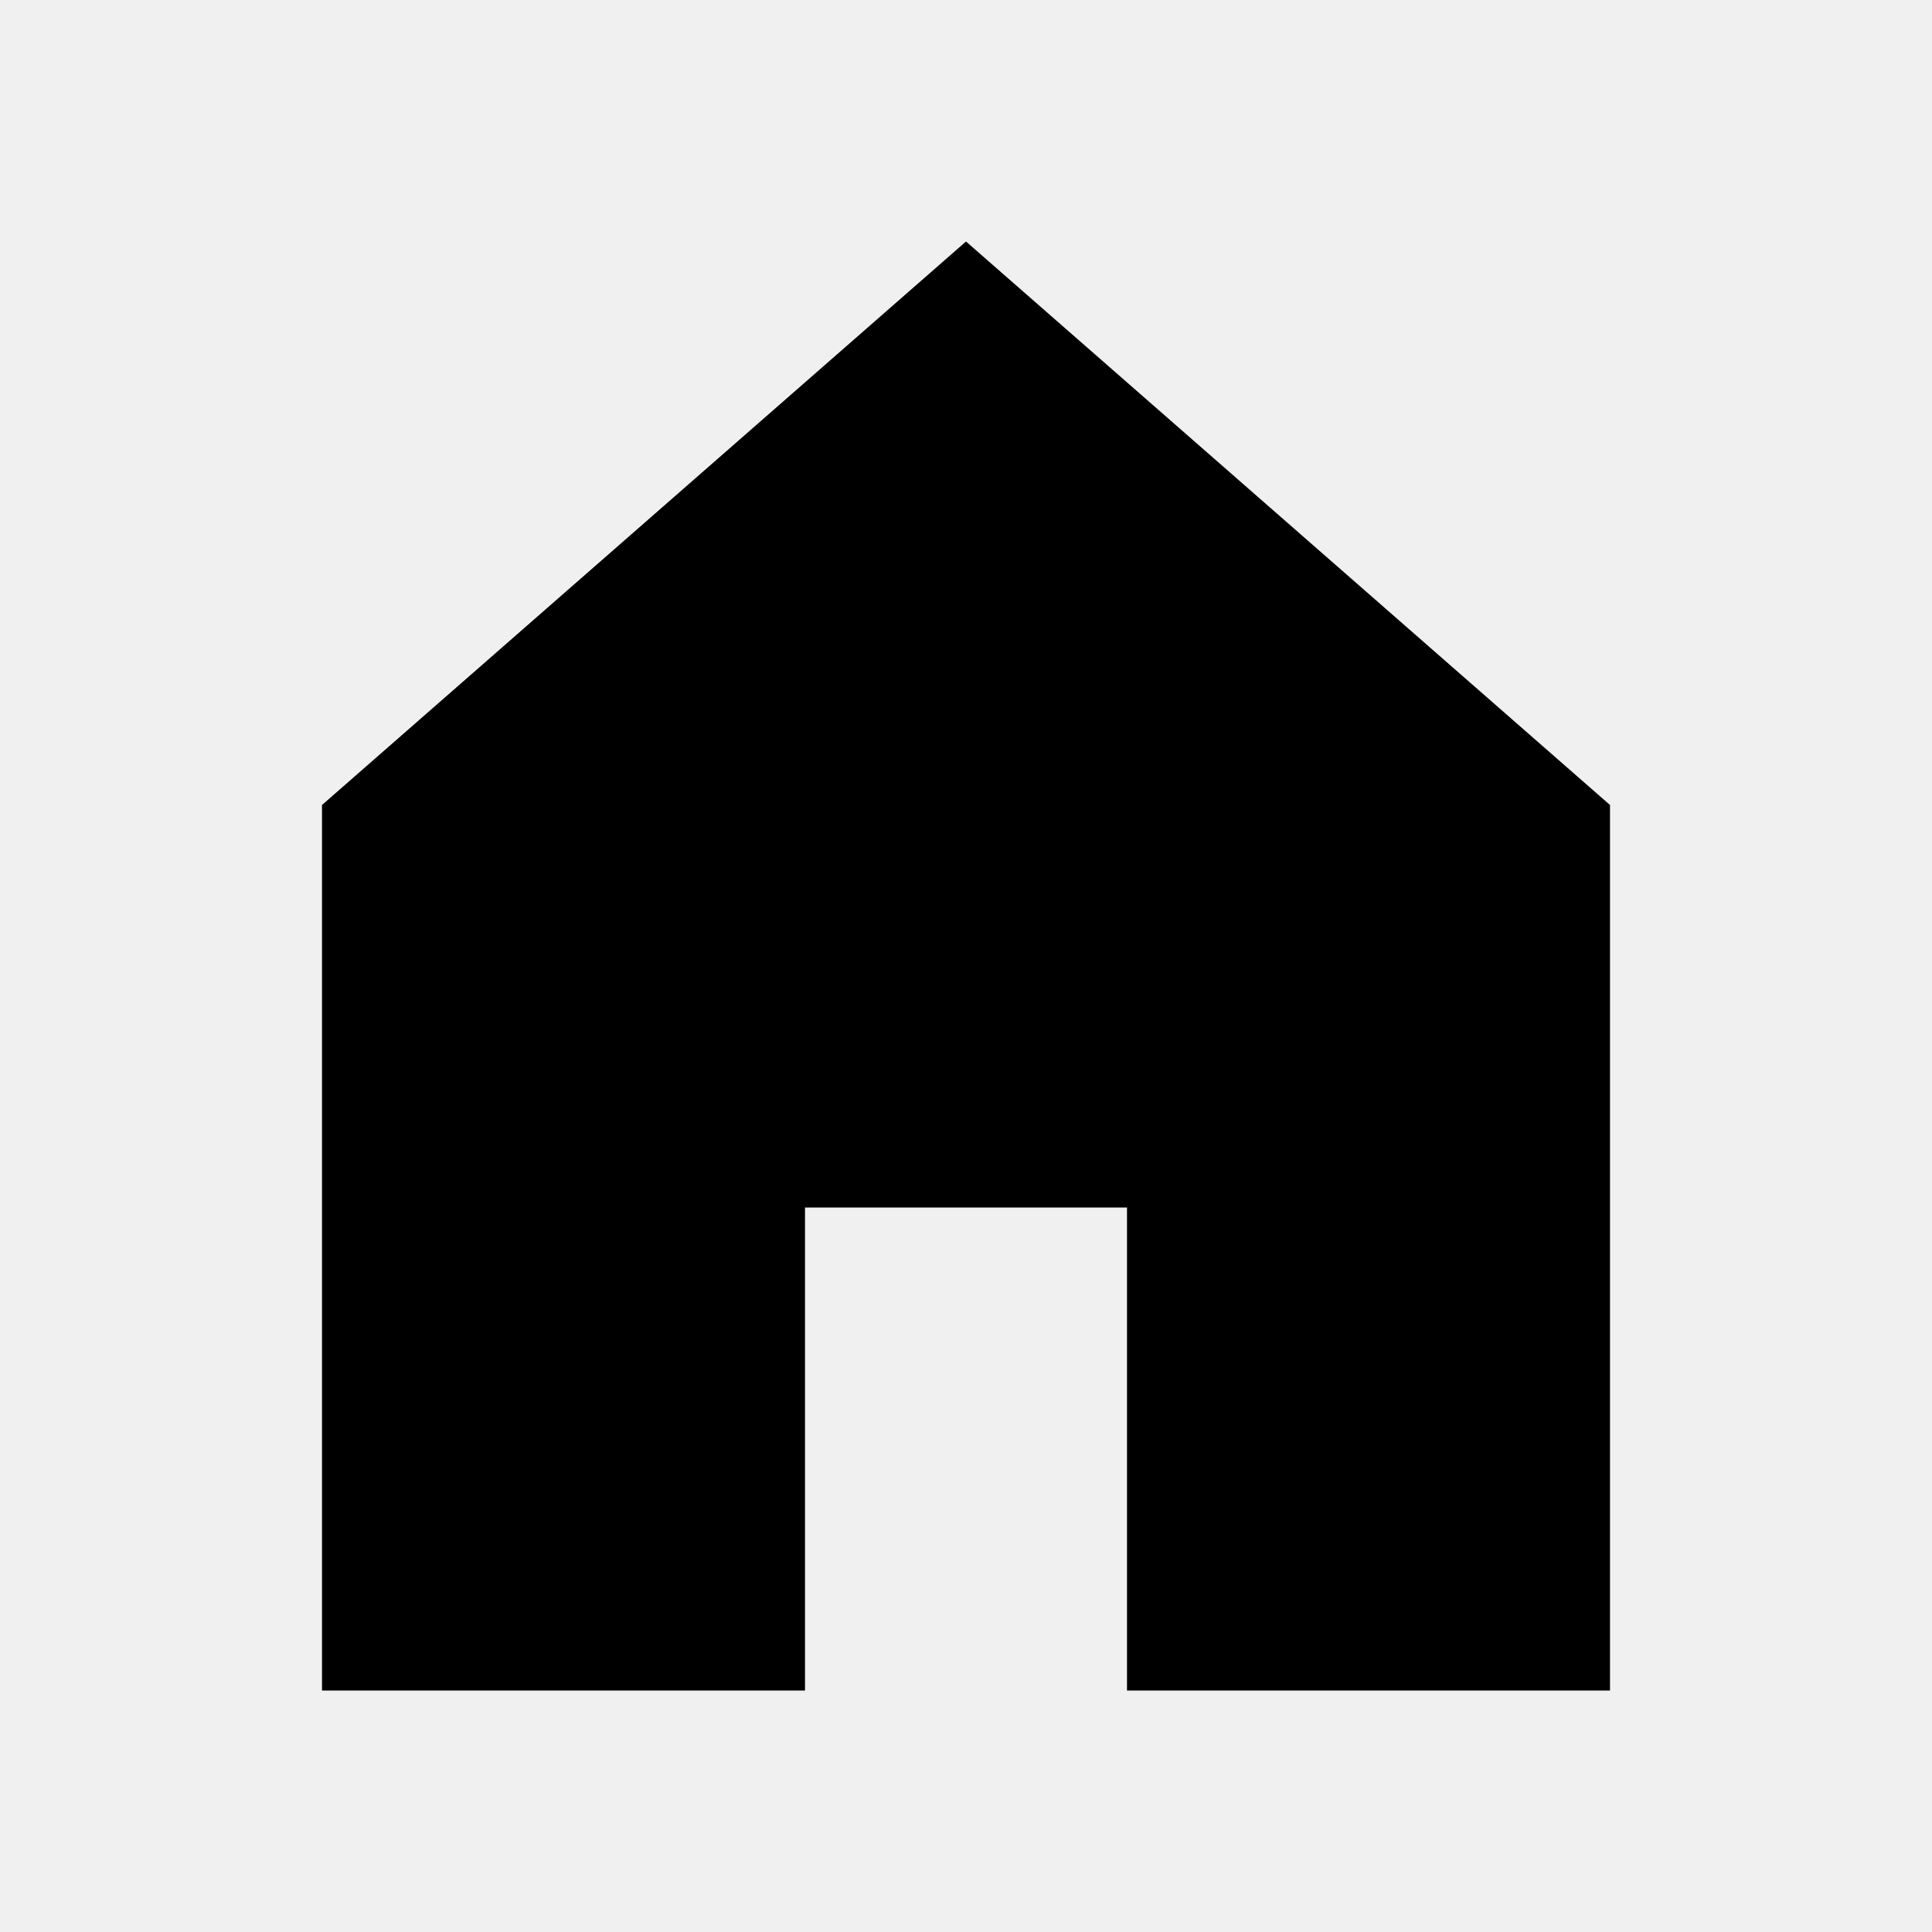
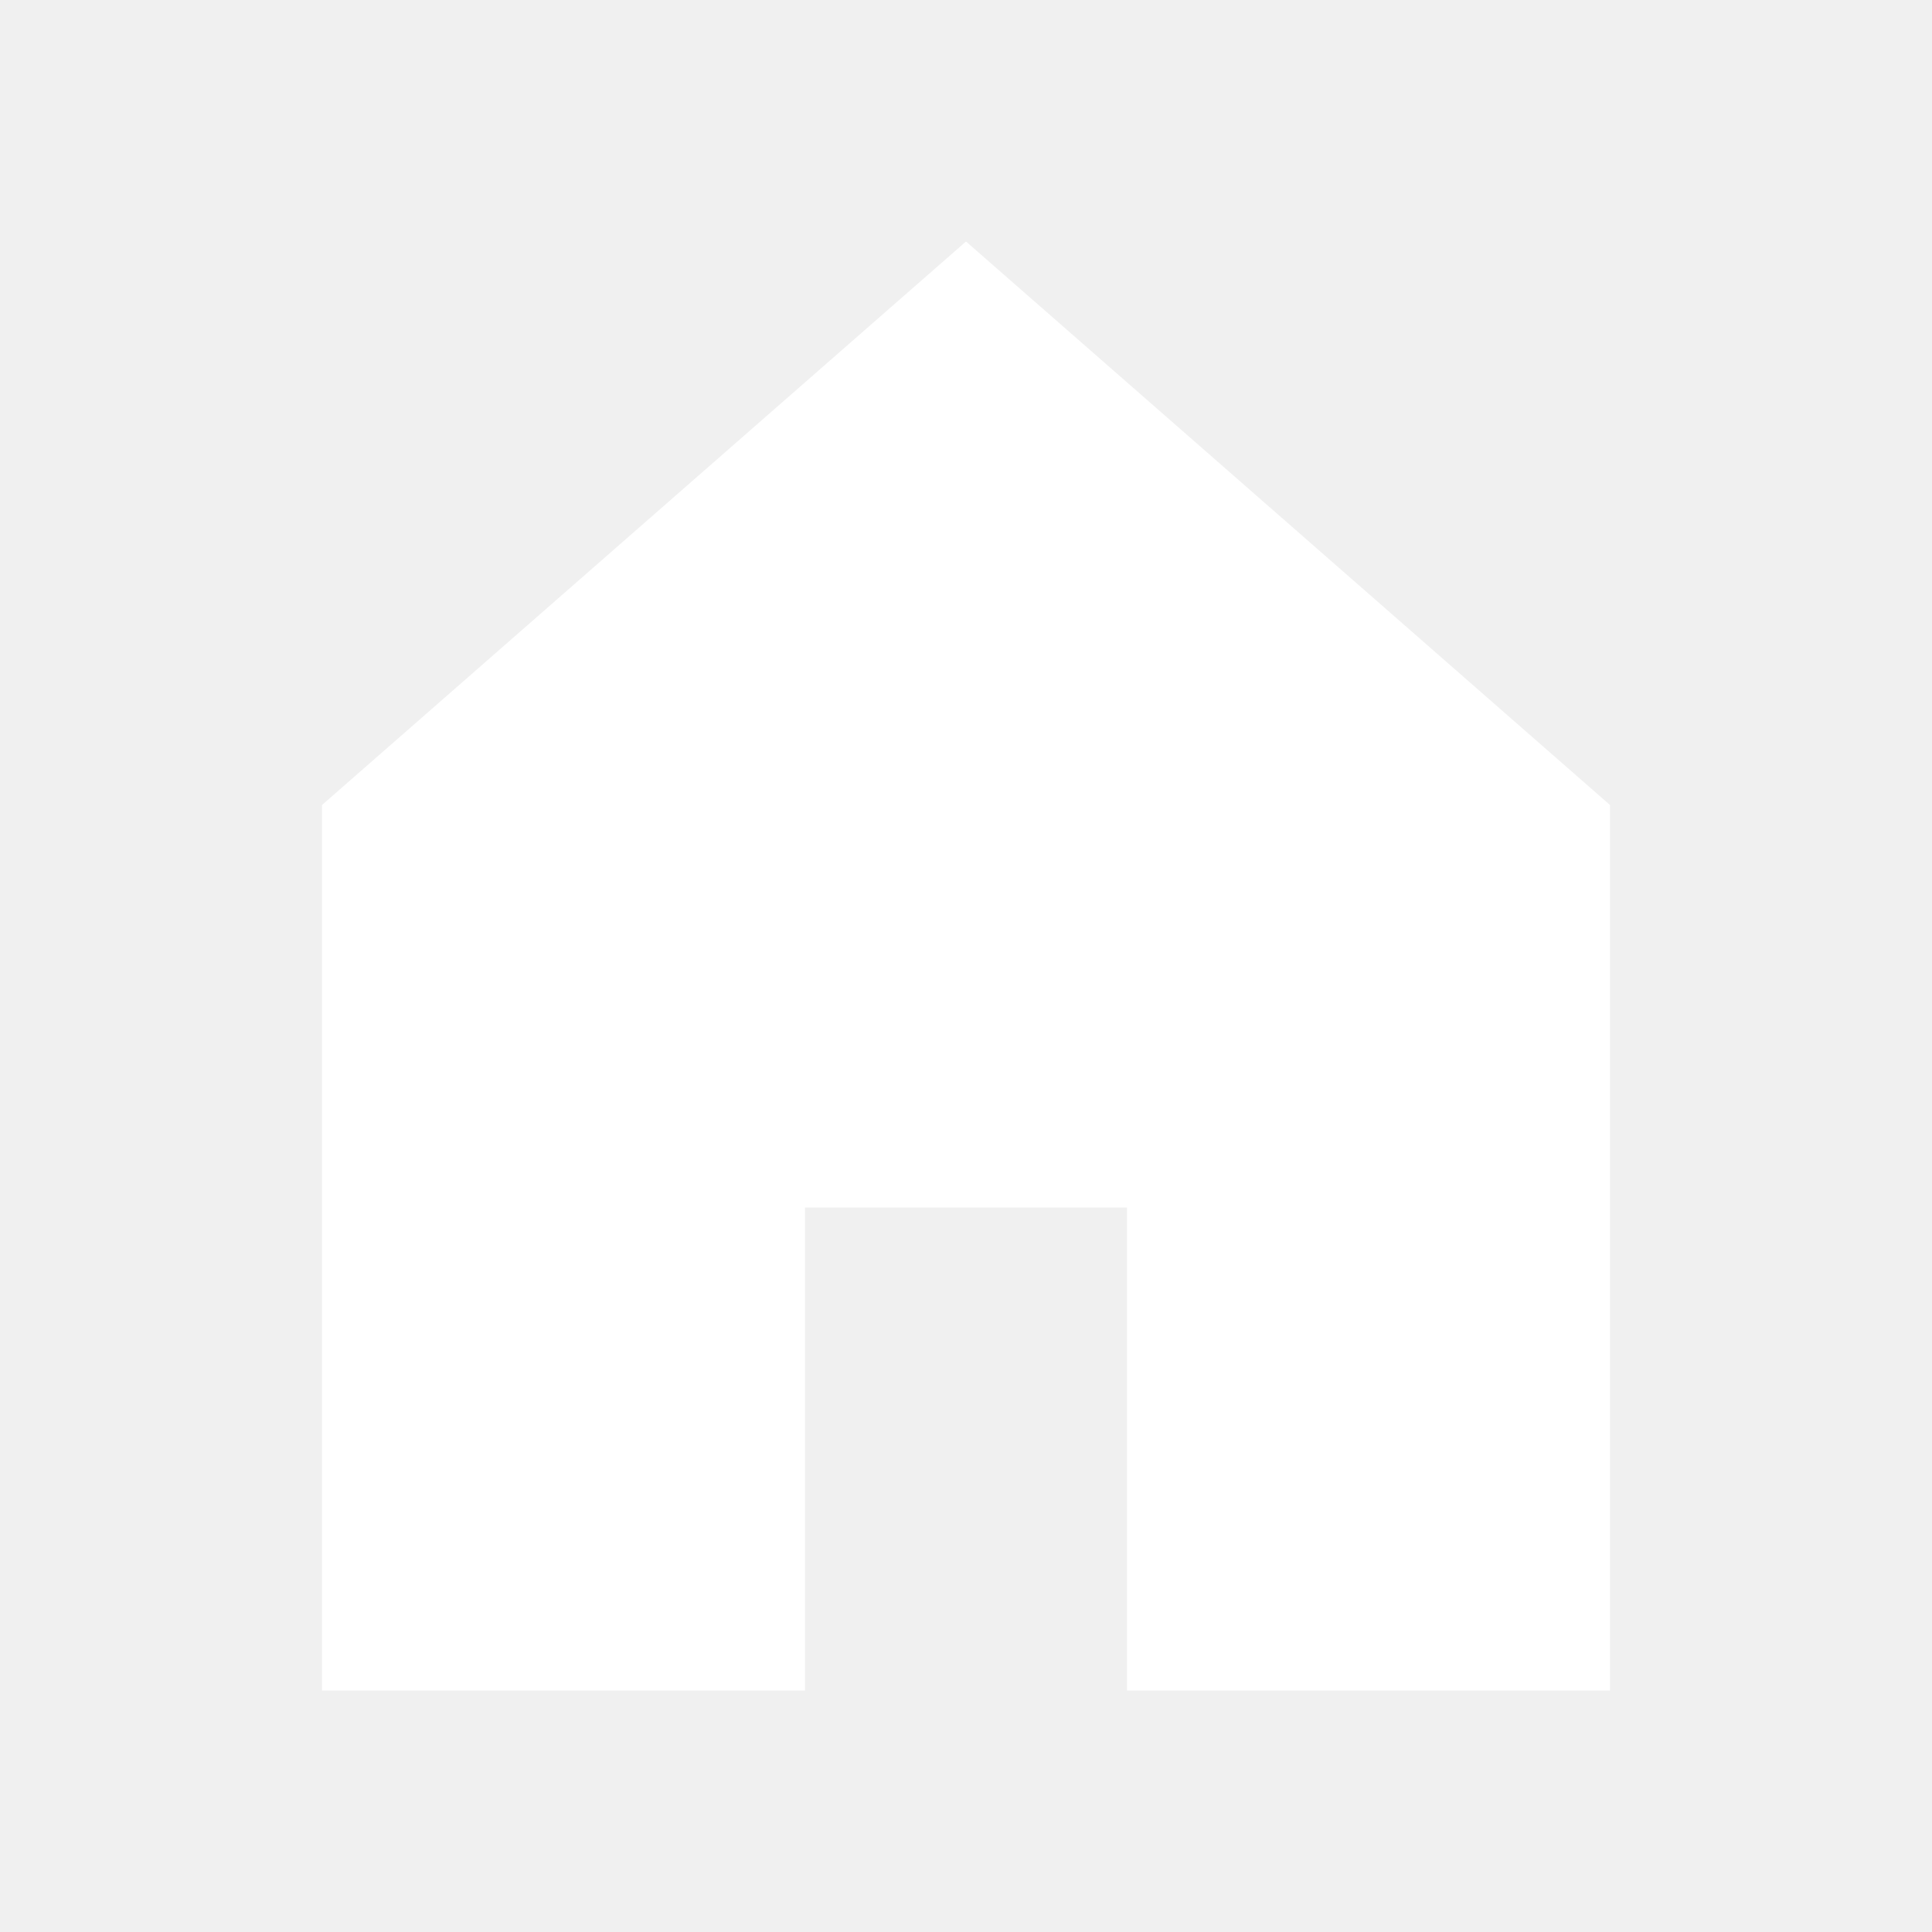
- <svg xmlns="http://www.w3.org/2000/svg" viewBox="0 0 24 24" preserveAspectRatio="xMidYMid meet" focusable="false" class="style-scope yt-icon" style="pointer-events: none; display: block; width: 100%; height: 100%;">
+ <svg xmlns="http://www.w3.org/2000/svg" fill="#fff" viewBox="0 0 24 24" preserveAspectRatio="xMidYMid meet" focusable="false" class="style-scope yt-icon" style="pointer-events: none; display: block; width: 100%; height: 100%;">
  <g class="style-scope yt-icon">
    <path d="M4,10V21h6V15h4v6h6V10L12,3Z" class="style-scope yt-icon" />
  </g>
</svg>
